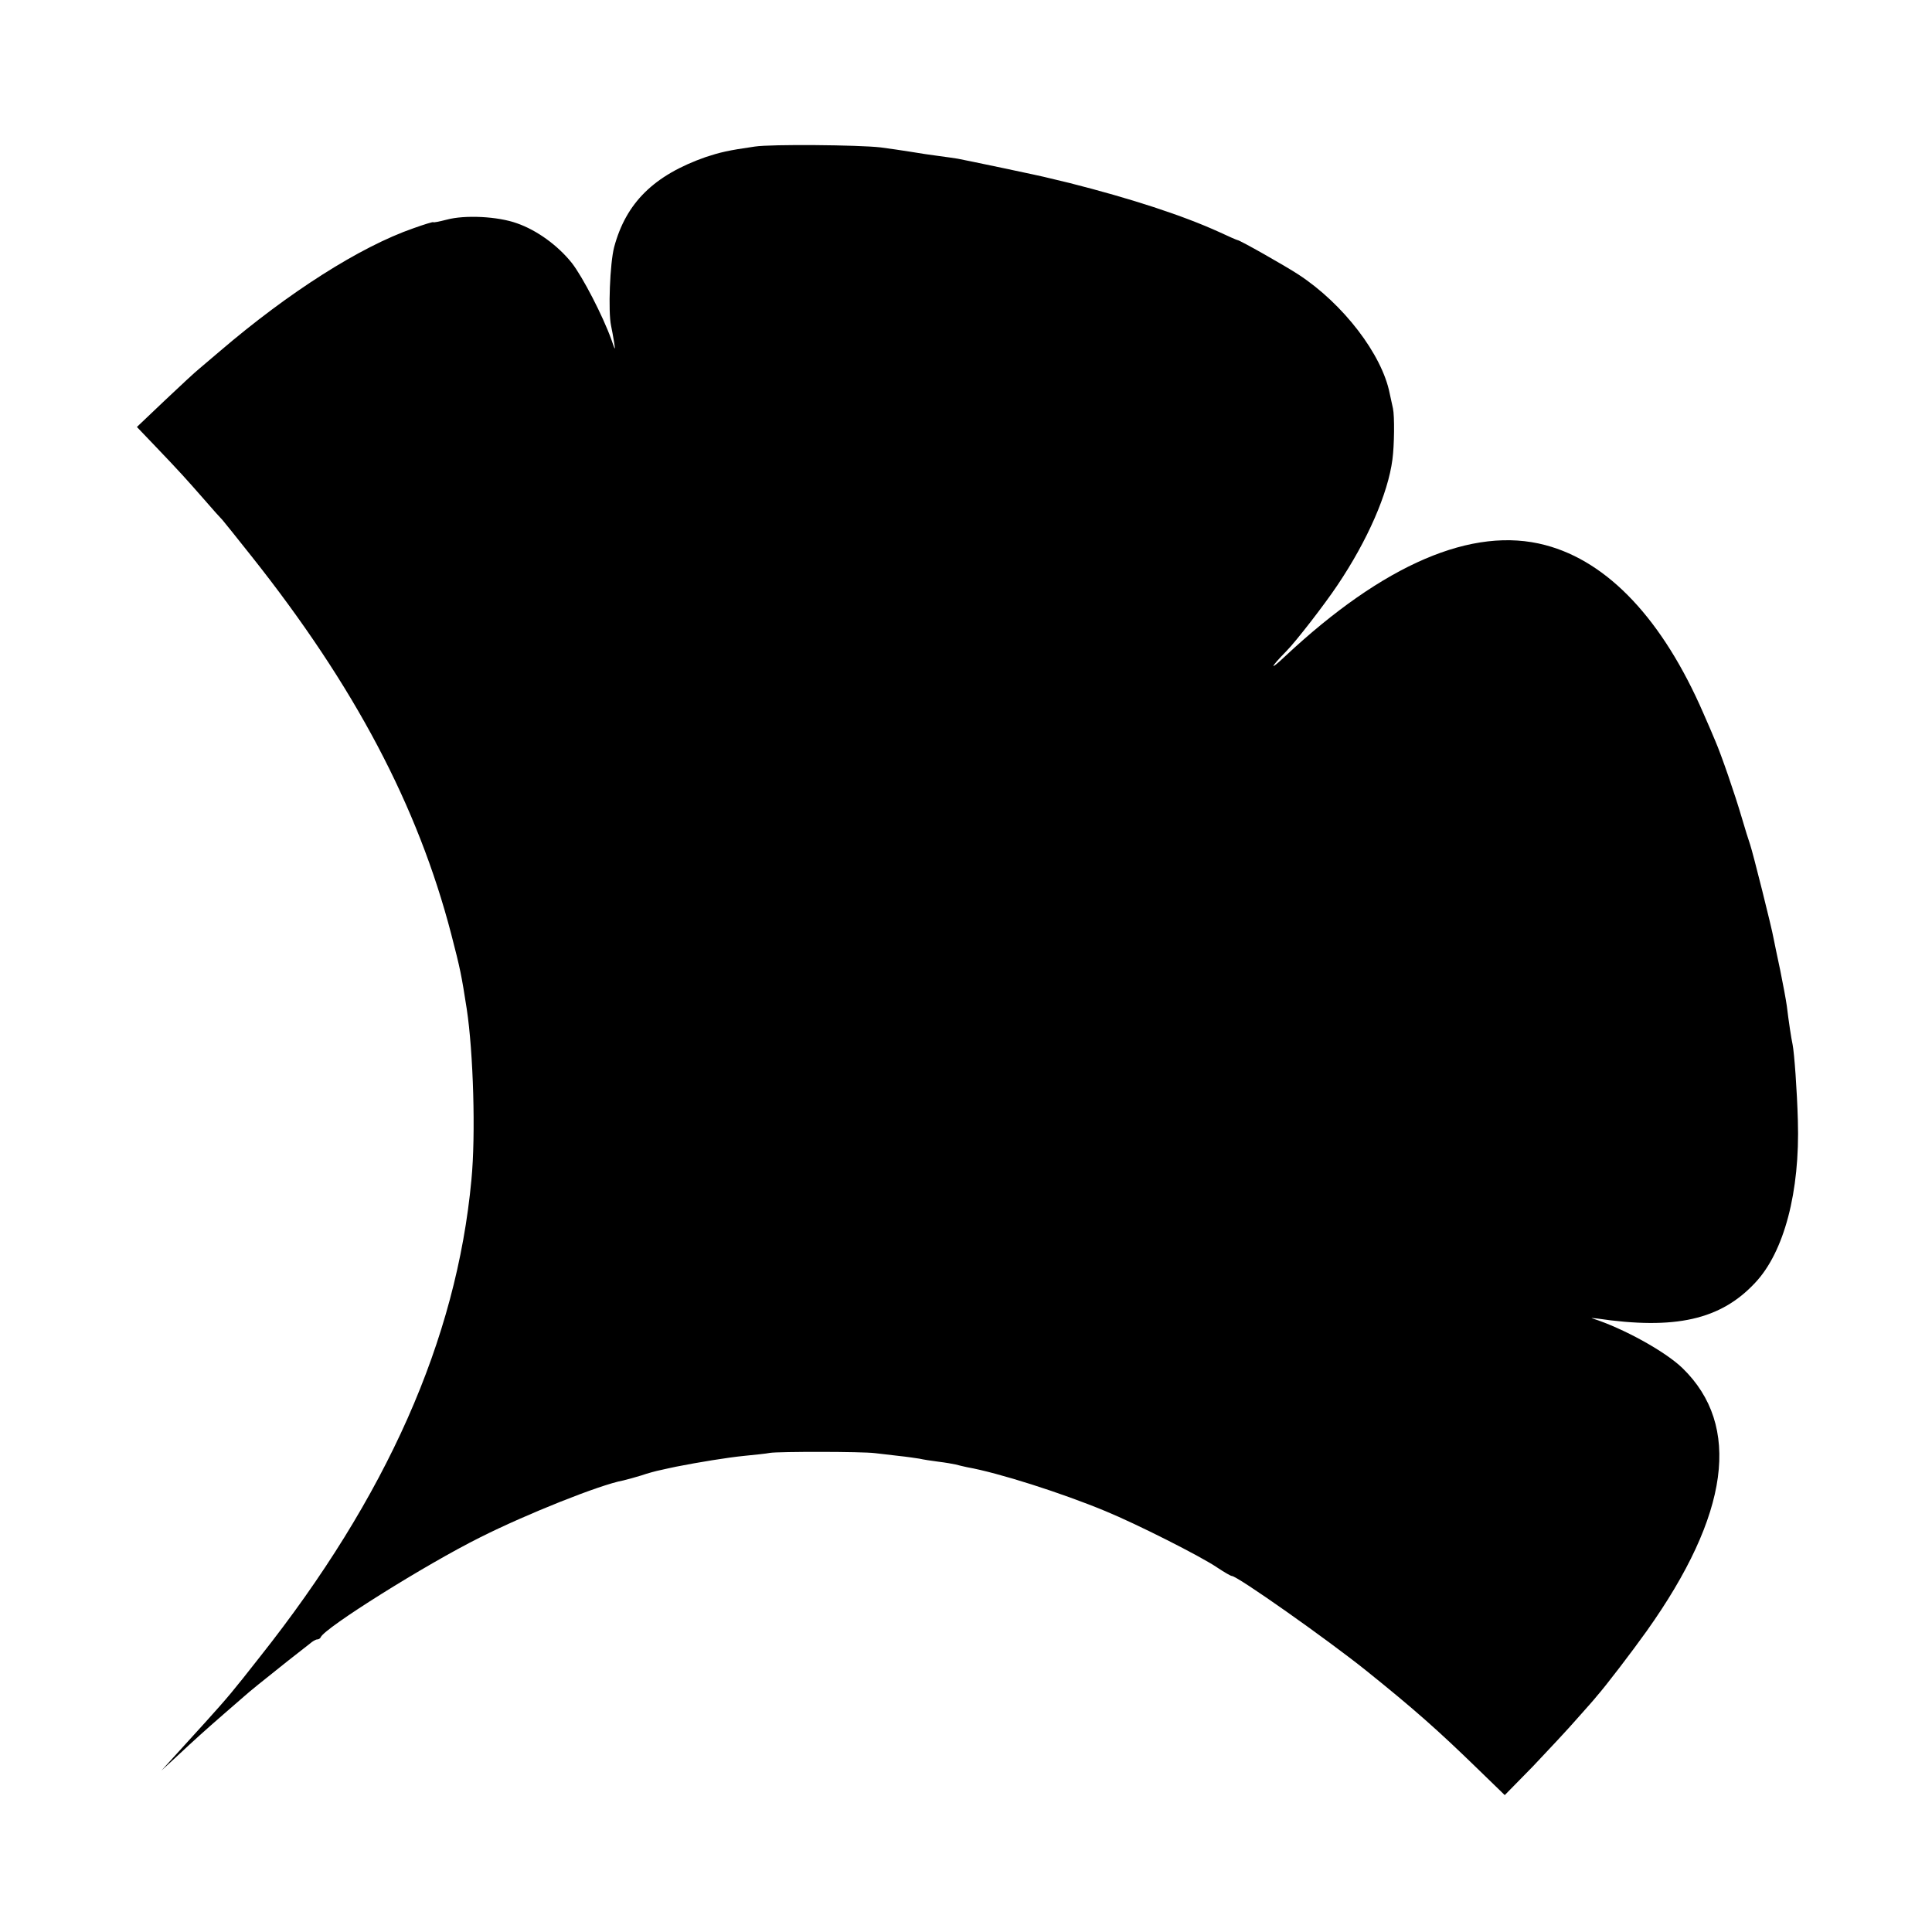
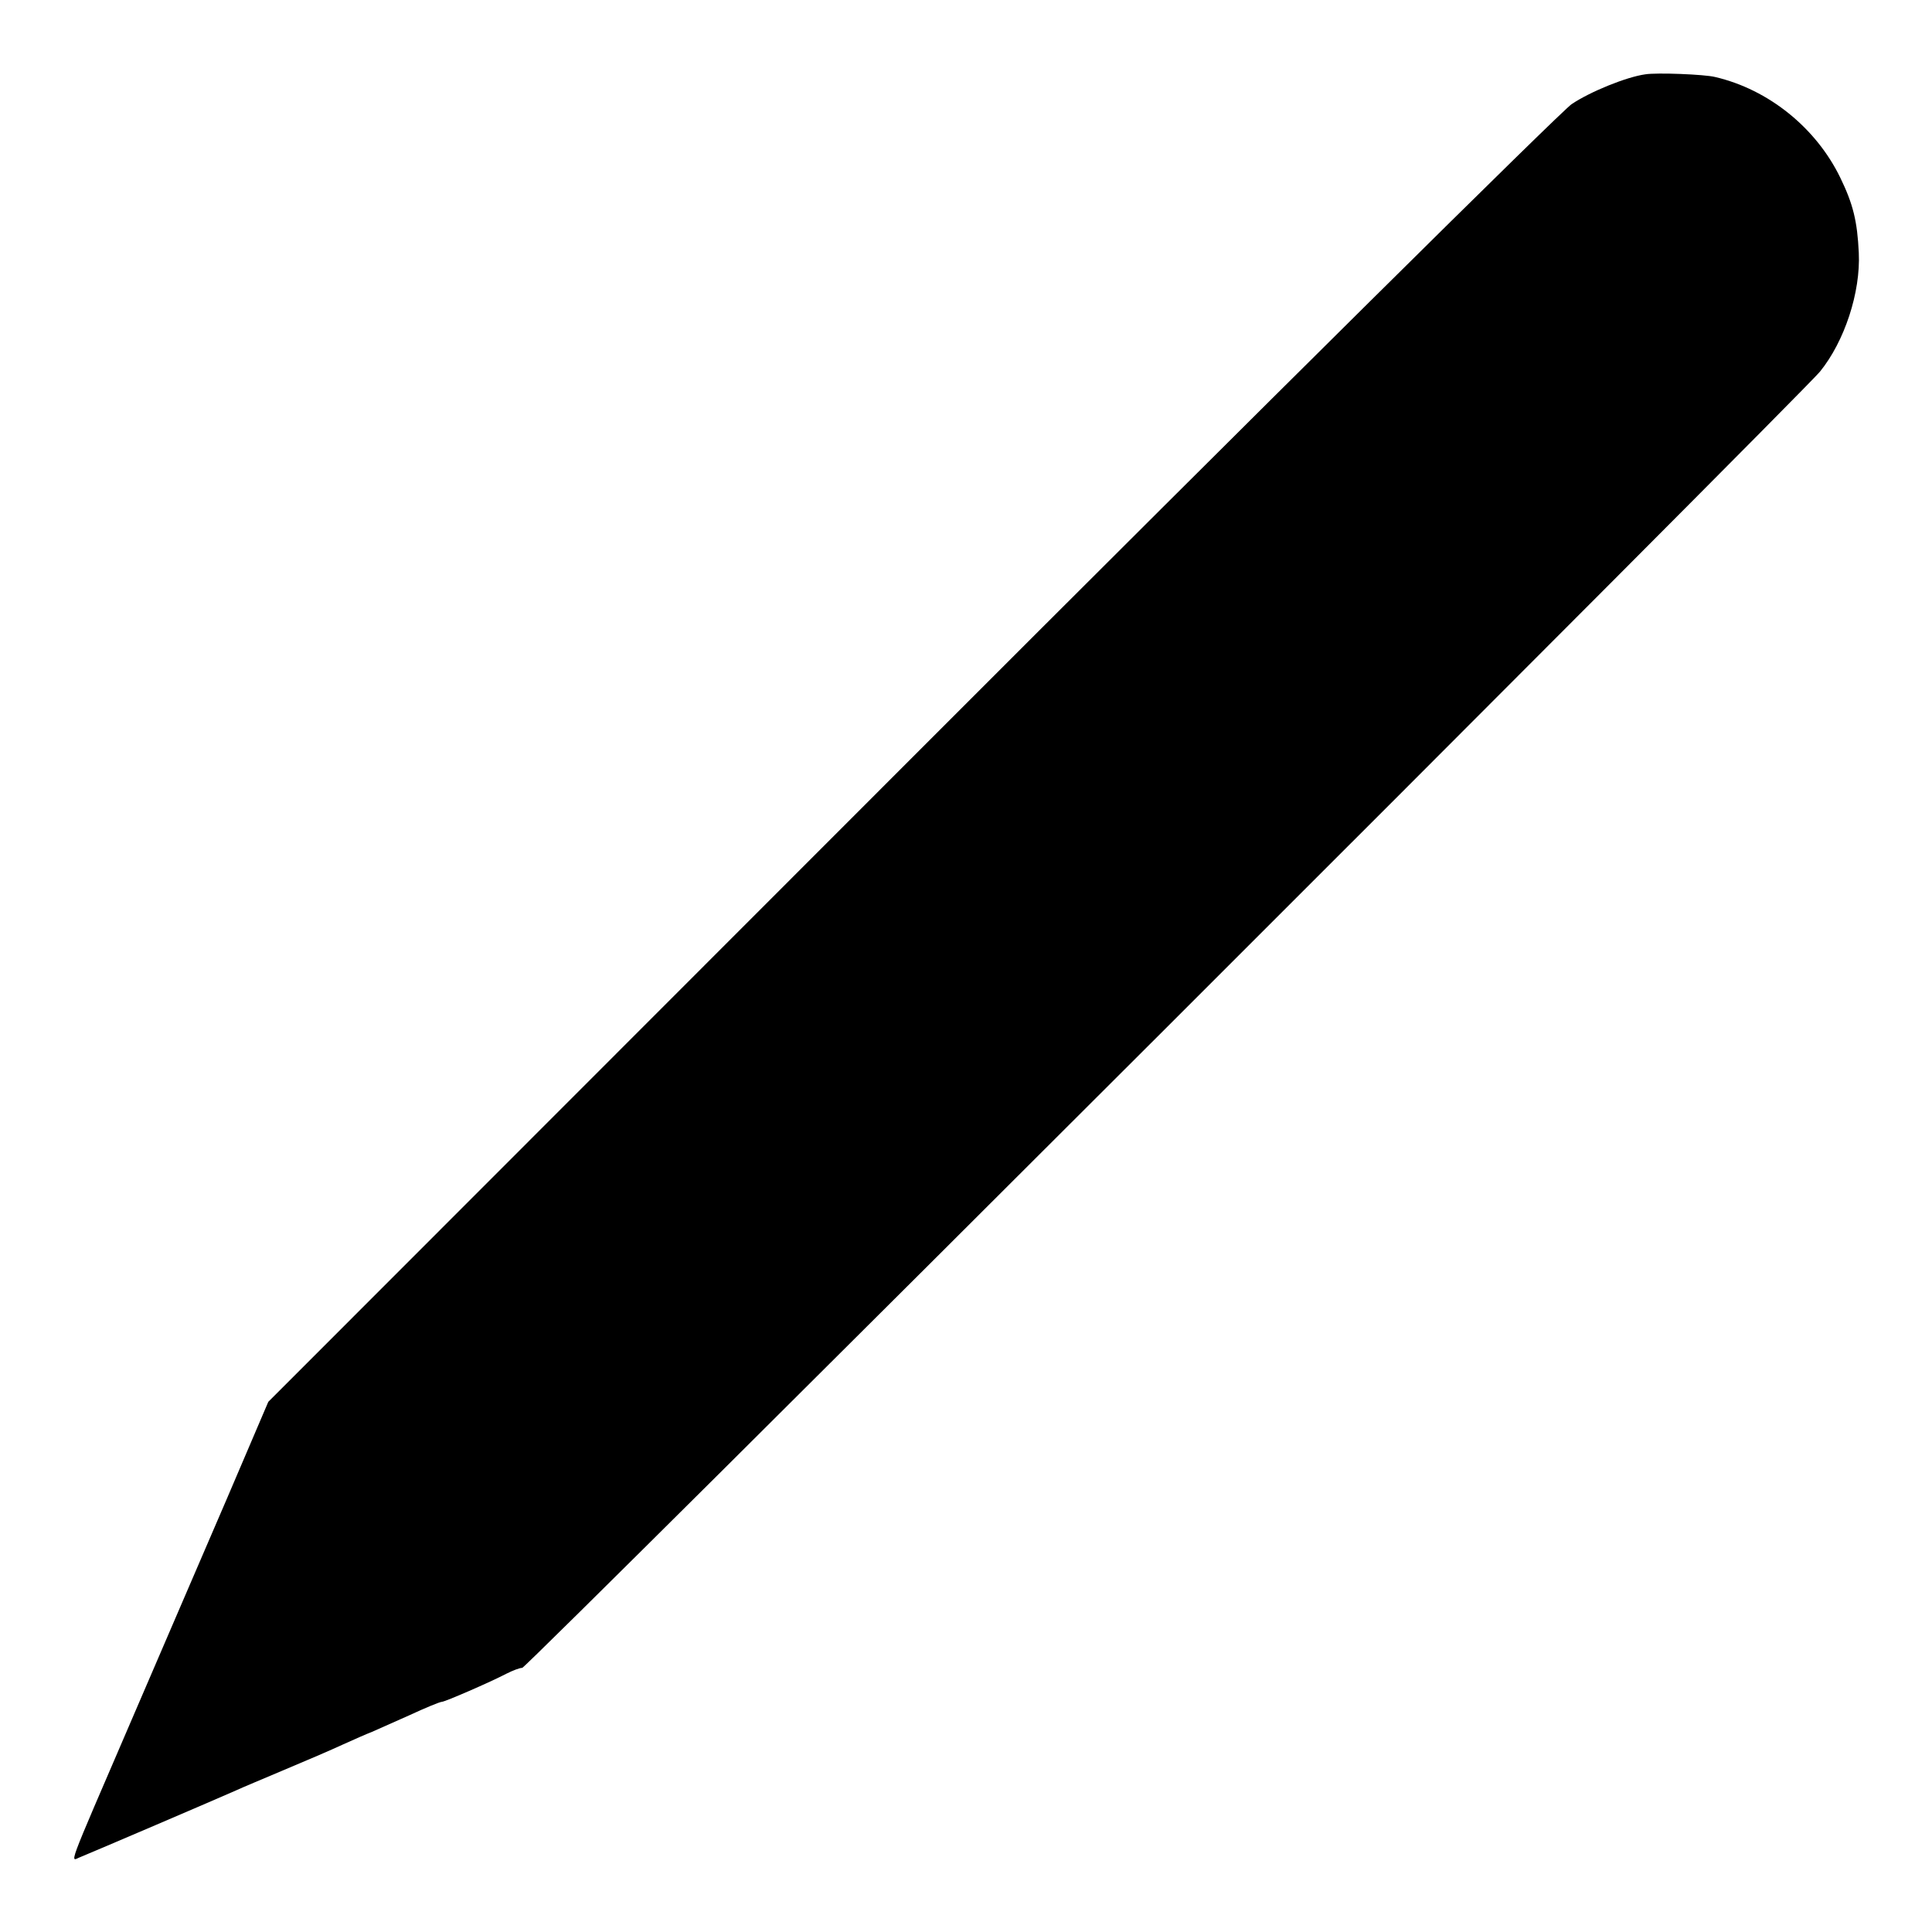
- <svg xmlns="http://www.w3.org/2000/svg" version="1.0" width="700pt" height="700pt" viewBox="0 0 700 700" preserveAspectRatio="xMidYMid meet">
-   <g transform="translate(0,700) scale(0.1,-0.1)" fill="#000000" stroke="none">
-     <path d="M2735 6469 c-98 -14 -126 -21 -178 -38 -188 -66 -289 -166 -332 -327 -15 -58 -22 -232 -11 -284 3 -14 8 -41 11 -60 5 -32 4 -31 -10 10 -31 86 -104 227 -143 277 -51 64 -127 119 -199 144 -69 25 -189 31 -255 13 -27 -7 -48 -11 -48 -9 0 2 -33 -8 -72 -22 -193 -67 -452 -232 -702 -446 -27 -23 -60 -51 -73 -62 -14 -11 -70 -63 -126 -116 l-101 -96 66 -69 c90 -94 114 -121 178 -194 30 -35 60 -68 66 -74 5 -6 53 -65 105 -131 374 -471 603 -905 724 -1370 33 -127 37 -148 56 -270 24 -157 33 -457 17 -620 -54 -579 -307 -1149 -767 -1729 -98 -125 -114 -144 -196 -235 -54 -59 -60 -66 -120 -132 l-40 -44 50 46 c76 71 104 96 175 158 36 31 70 61 76 66 14 13 72 60 154 125 36 28 73 57 83 65 9 8 21 15 26 15 5 0 11 3 13 8 14 34 381 264 578 362 167 84 435 191 518 206 13 3 42 11 65 18 23 8 56 17 72 20 17 4 41 9 55 12 81 16 185 33 245 39 39 4 81 8 95 11 32 5 334 5 380 -1 19 -2 58 -7 86 -10 29 -3 62 -8 75 -10 13 -3 44 -8 69 -11 25 -3 53 -8 62 -10 10 -3 29 -7 42 -10 113 -20 342 -93 501 -159 112 -46 346 -164 406 -205 24 -16 48 -30 52 -30 20 0 346 -230 487 -343 173 -139 259 -215 403 -355 l99 -96 102 104 c55 58 128 136 161 174 33 37 65 73 70 80 32 36 129 163 181 236 301 423 344 745 130 953 -63 61 -216 145 -326 180 -8 2 -1 2 15 0 284 -42 449 -5 574 129 105 111 163 330 155 588 -3 110 -13 245 -19 275 -5 23 -14 82 -21 140 -3 22 -14 81 -24 130 -11 50 -21 101 -24 115 -6 36 -75 311 -85 340 -5 14 -19 59 -31 100 -24 82 -74 227 -95 275 -7 17 -26 62 -43 100 -147 339 -345 550 -573 610 -263 70 -586 -69 -944 -404 -57 -54 -54 -41 5 19 35 35 140 171 186 240 109 162 183 332 199 455 7 51 8 158 2 185 -2 8 -7 33 -12 55 -28 141 -168 324 -330 430 -47 31 -213 125 -221 125 -2 0 -32 13 -66 29 -134 61 -322 122 -543 178 -33 8 -67 16 -75 18 -25 7 -303 65 -330 70 -14 2 -45 7 -70 10 -25 3 -70 10 -100 15 -30 5 -80 12 -110 16 -79 9 -396 12 -455 3z" />
+ <svg xmlns="http://www.w3.org/2000/svg" version="1.0" width="512pt" height="512pt" viewBox="0 0 512 512" preserveAspectRatio="xMidYMid meet">
+   <g transform="translate(0,512) scale(0.1,-0.1)" fill="#000000" stroke="none">
+     <path d="M4360 4923 c-50 -7 -146 -46 -195 -79 -27 -18 -816 -799 -1752 -1736 l-1702 -1703 -109 -255 c-60 -140 -174 -403 -252 -585 -180 -418 -164 -376 -136 -366 25 10 364 155 411 176 17 8 75 32 129 55 55 23 125 53 155 67 31 14 65 29 76 33 11 5 56 25 99 44 43 20 82 36 87 36 8 0 128 52 172 75 16 8 34 15 41 15 12 0 3386 3371 3439 3435 65 80 108 210 103 315 -4 84 -15 129 -49 199 -64 132 -190 234 -332 267 -28 7 -155 12 -185 7z" />
  </g>
</svg>
